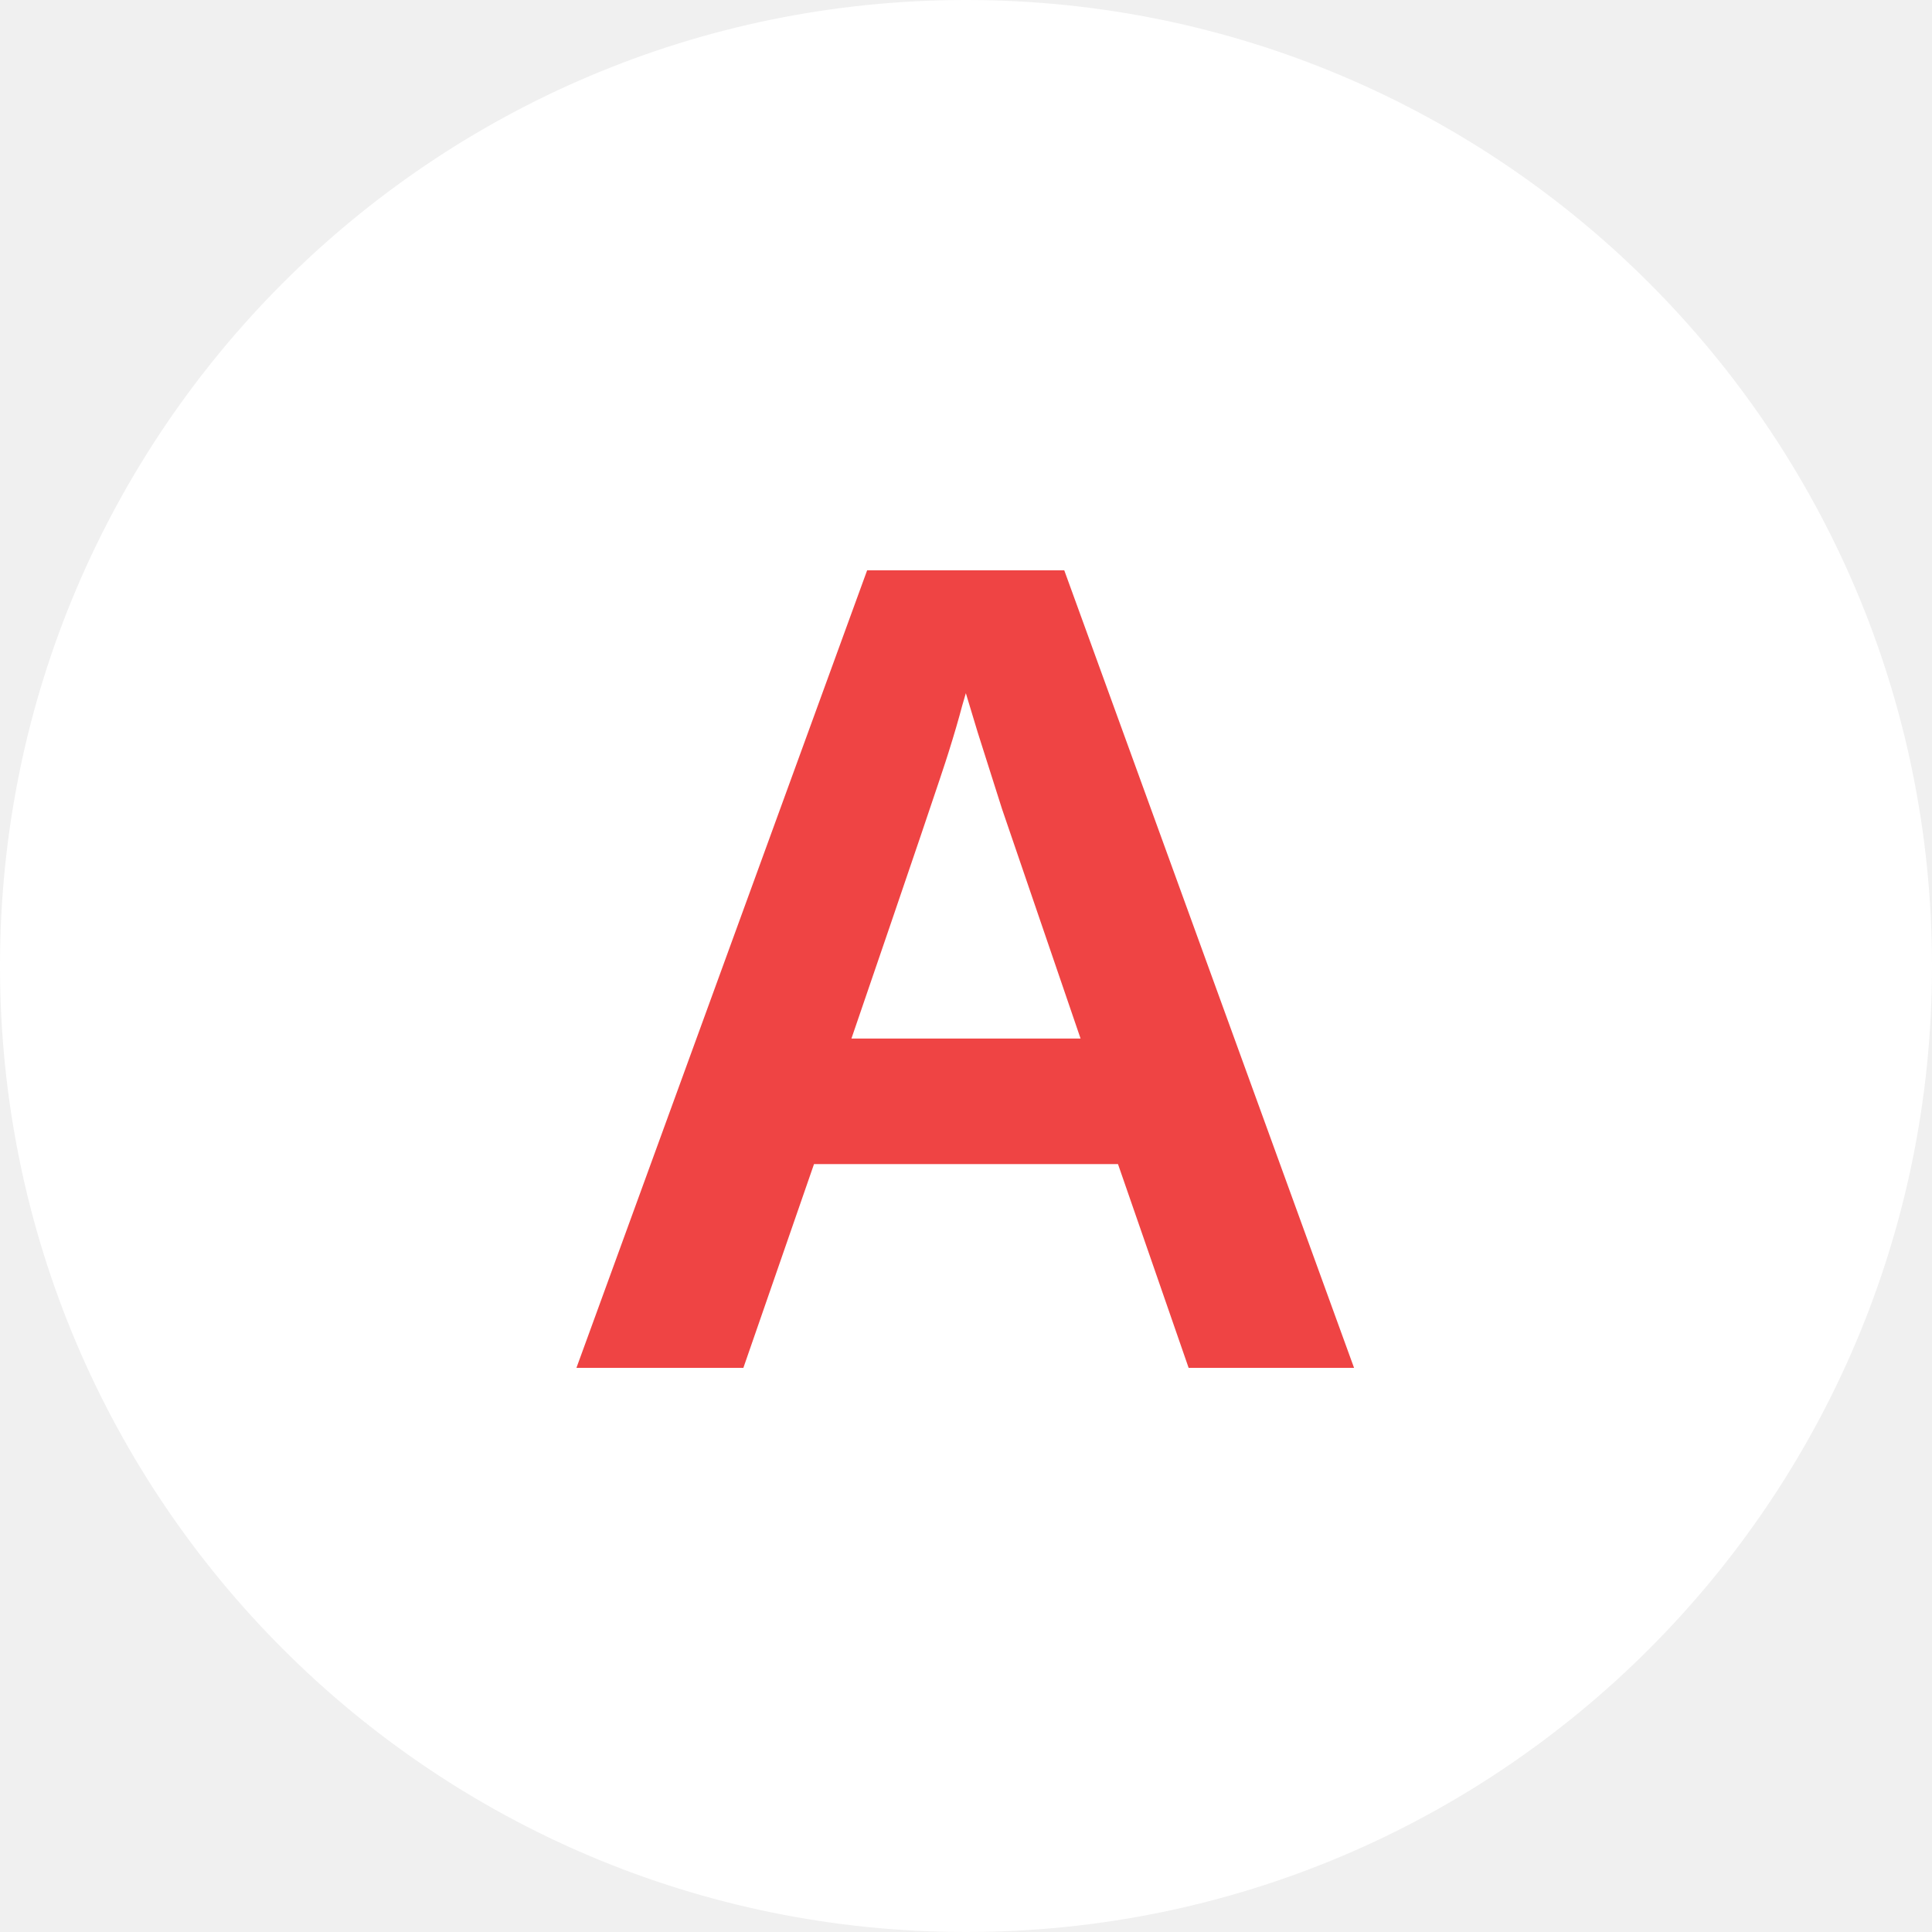
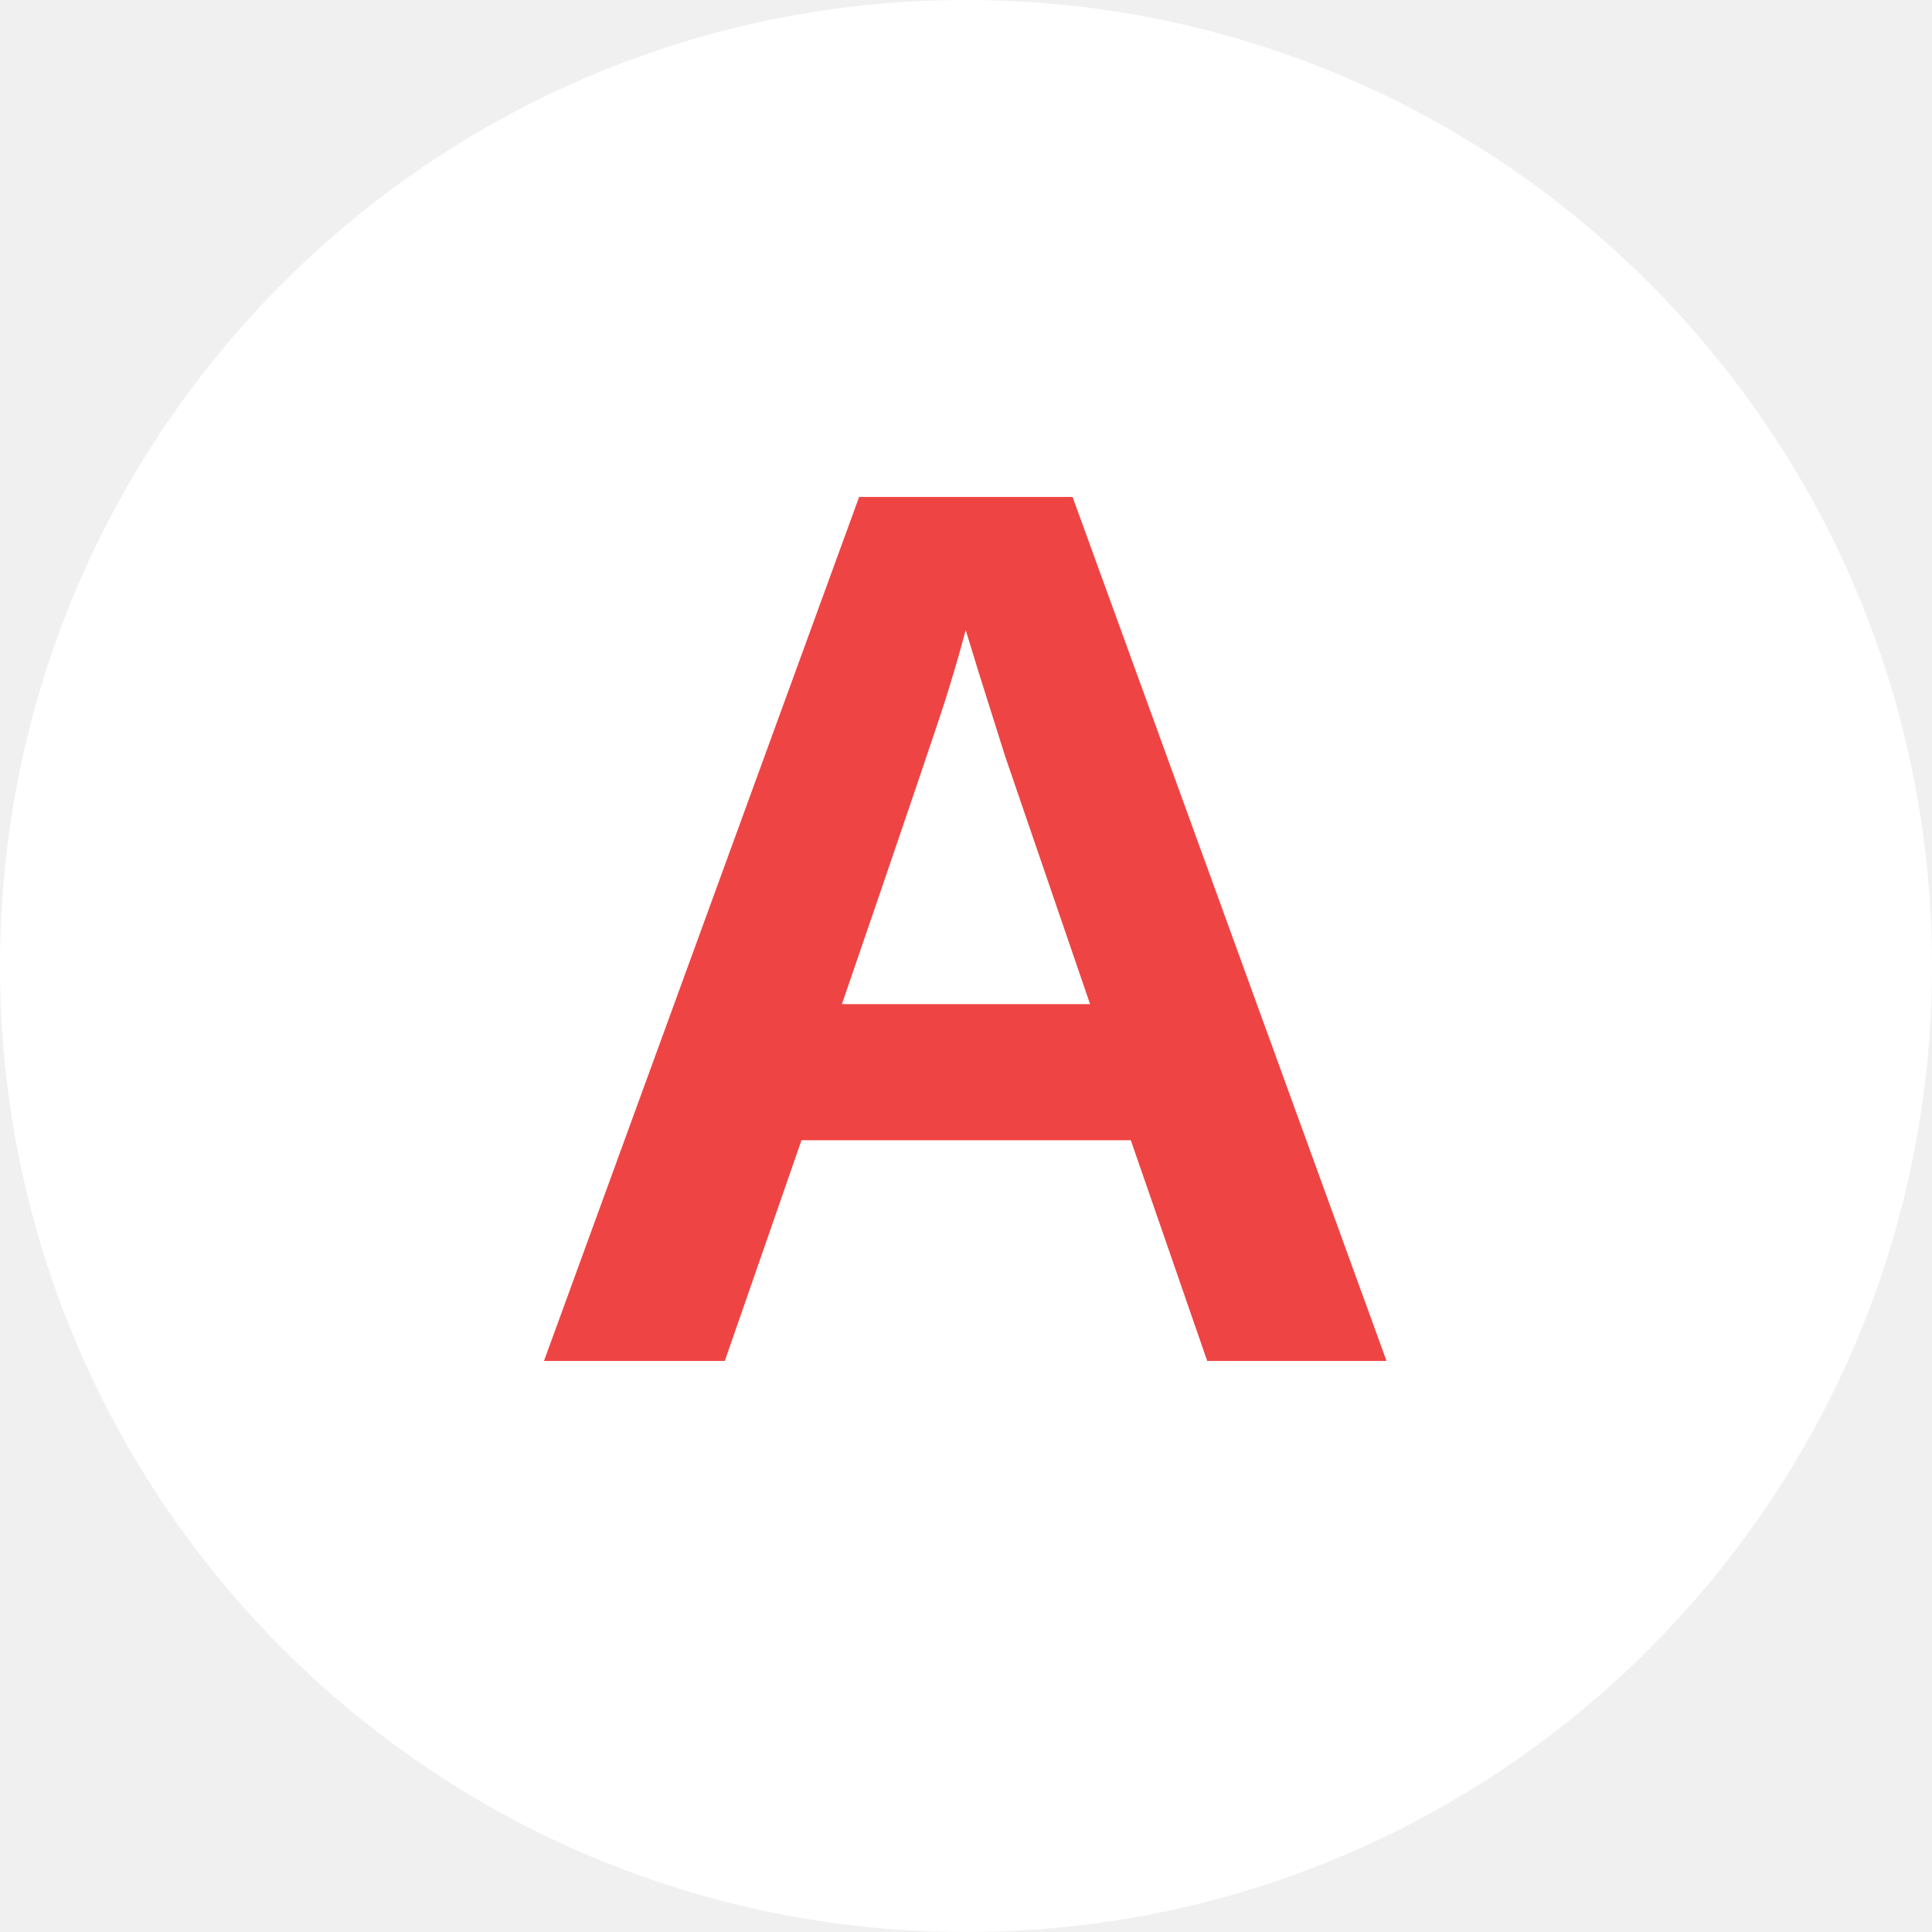
<svg xmlns="http://www.w3.org/2000/svg" viewBox="0 0 100 100">
-   <circle cx="50" cy="50" r="50" fill="white" />
-   <text x="50%" y="50%" dominant-baseline="central" text-anchor="middle" font-family="Arial, sans-serif" font-weight="bold" font-size="60" fill="#ef4444">A</text>
+   <circle cx="50" cy="50" r="50" fill="#FFFFFF" />
+   <text x="50%" y="52%" dominant-baseline="middle" text-anchor="middle" font-family="Arial, sans-serif" font-weight="900" font-size="65" fill="#EF4444">A</text>
</svg>
